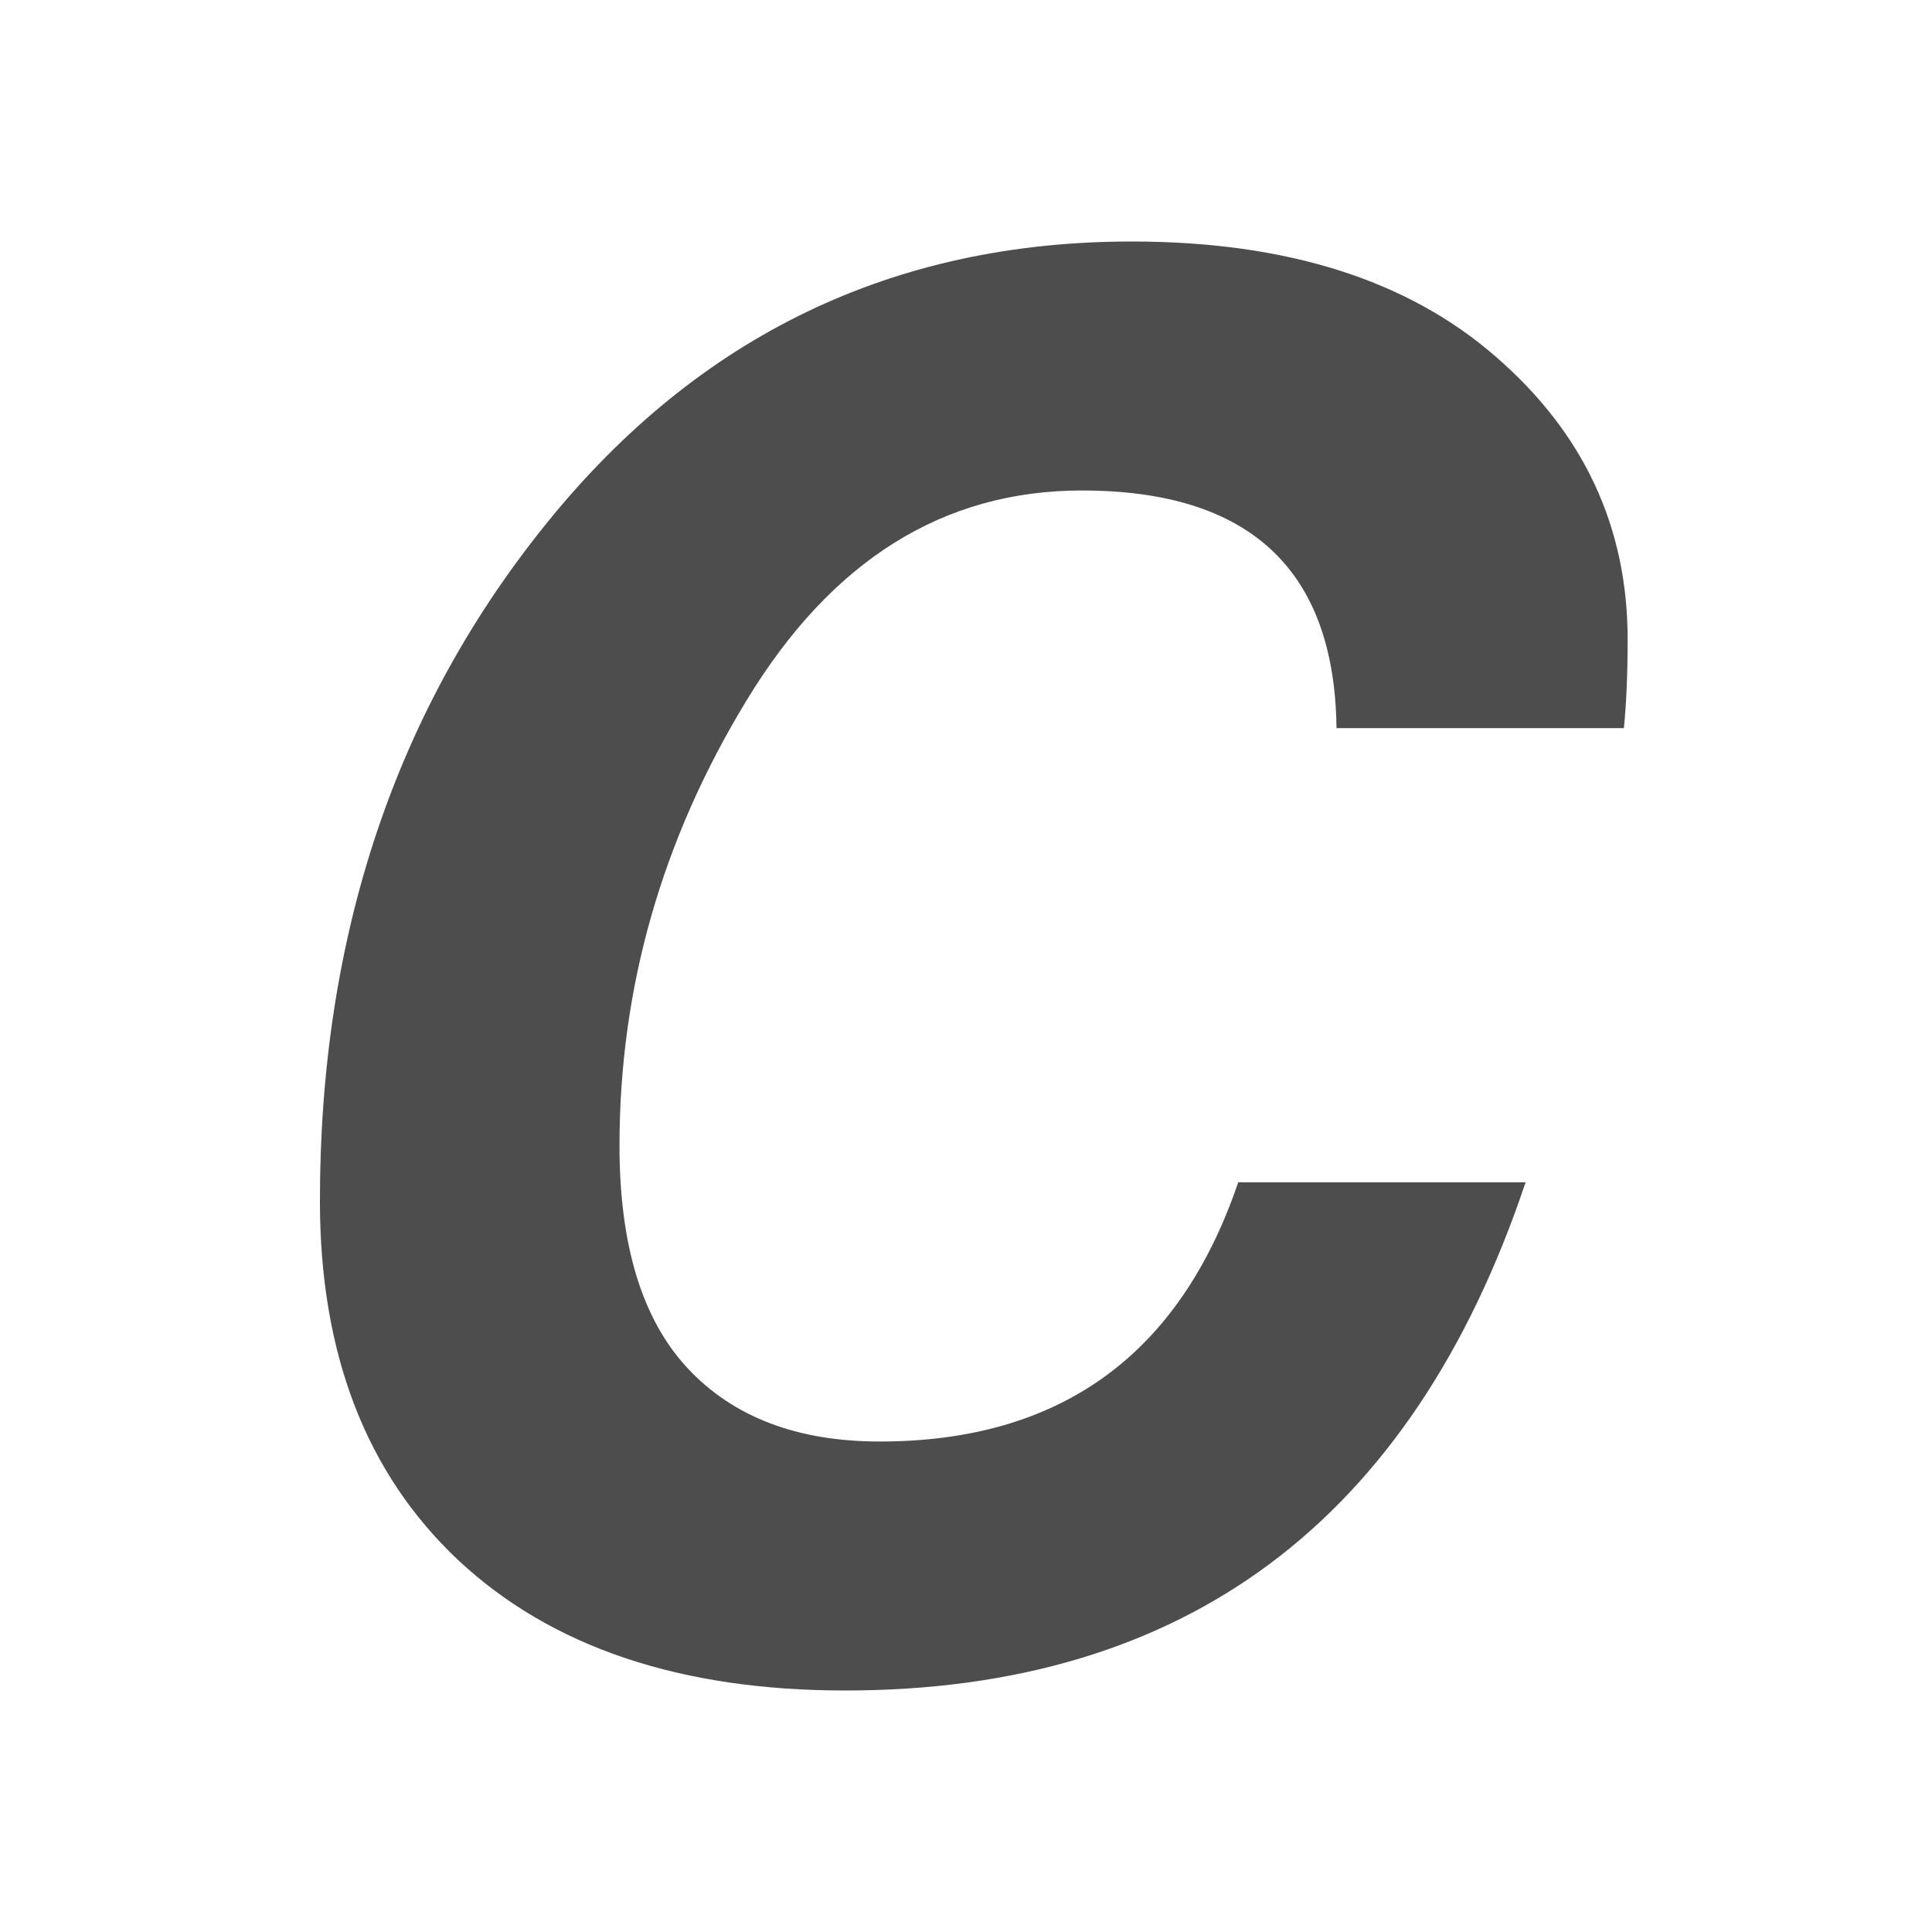
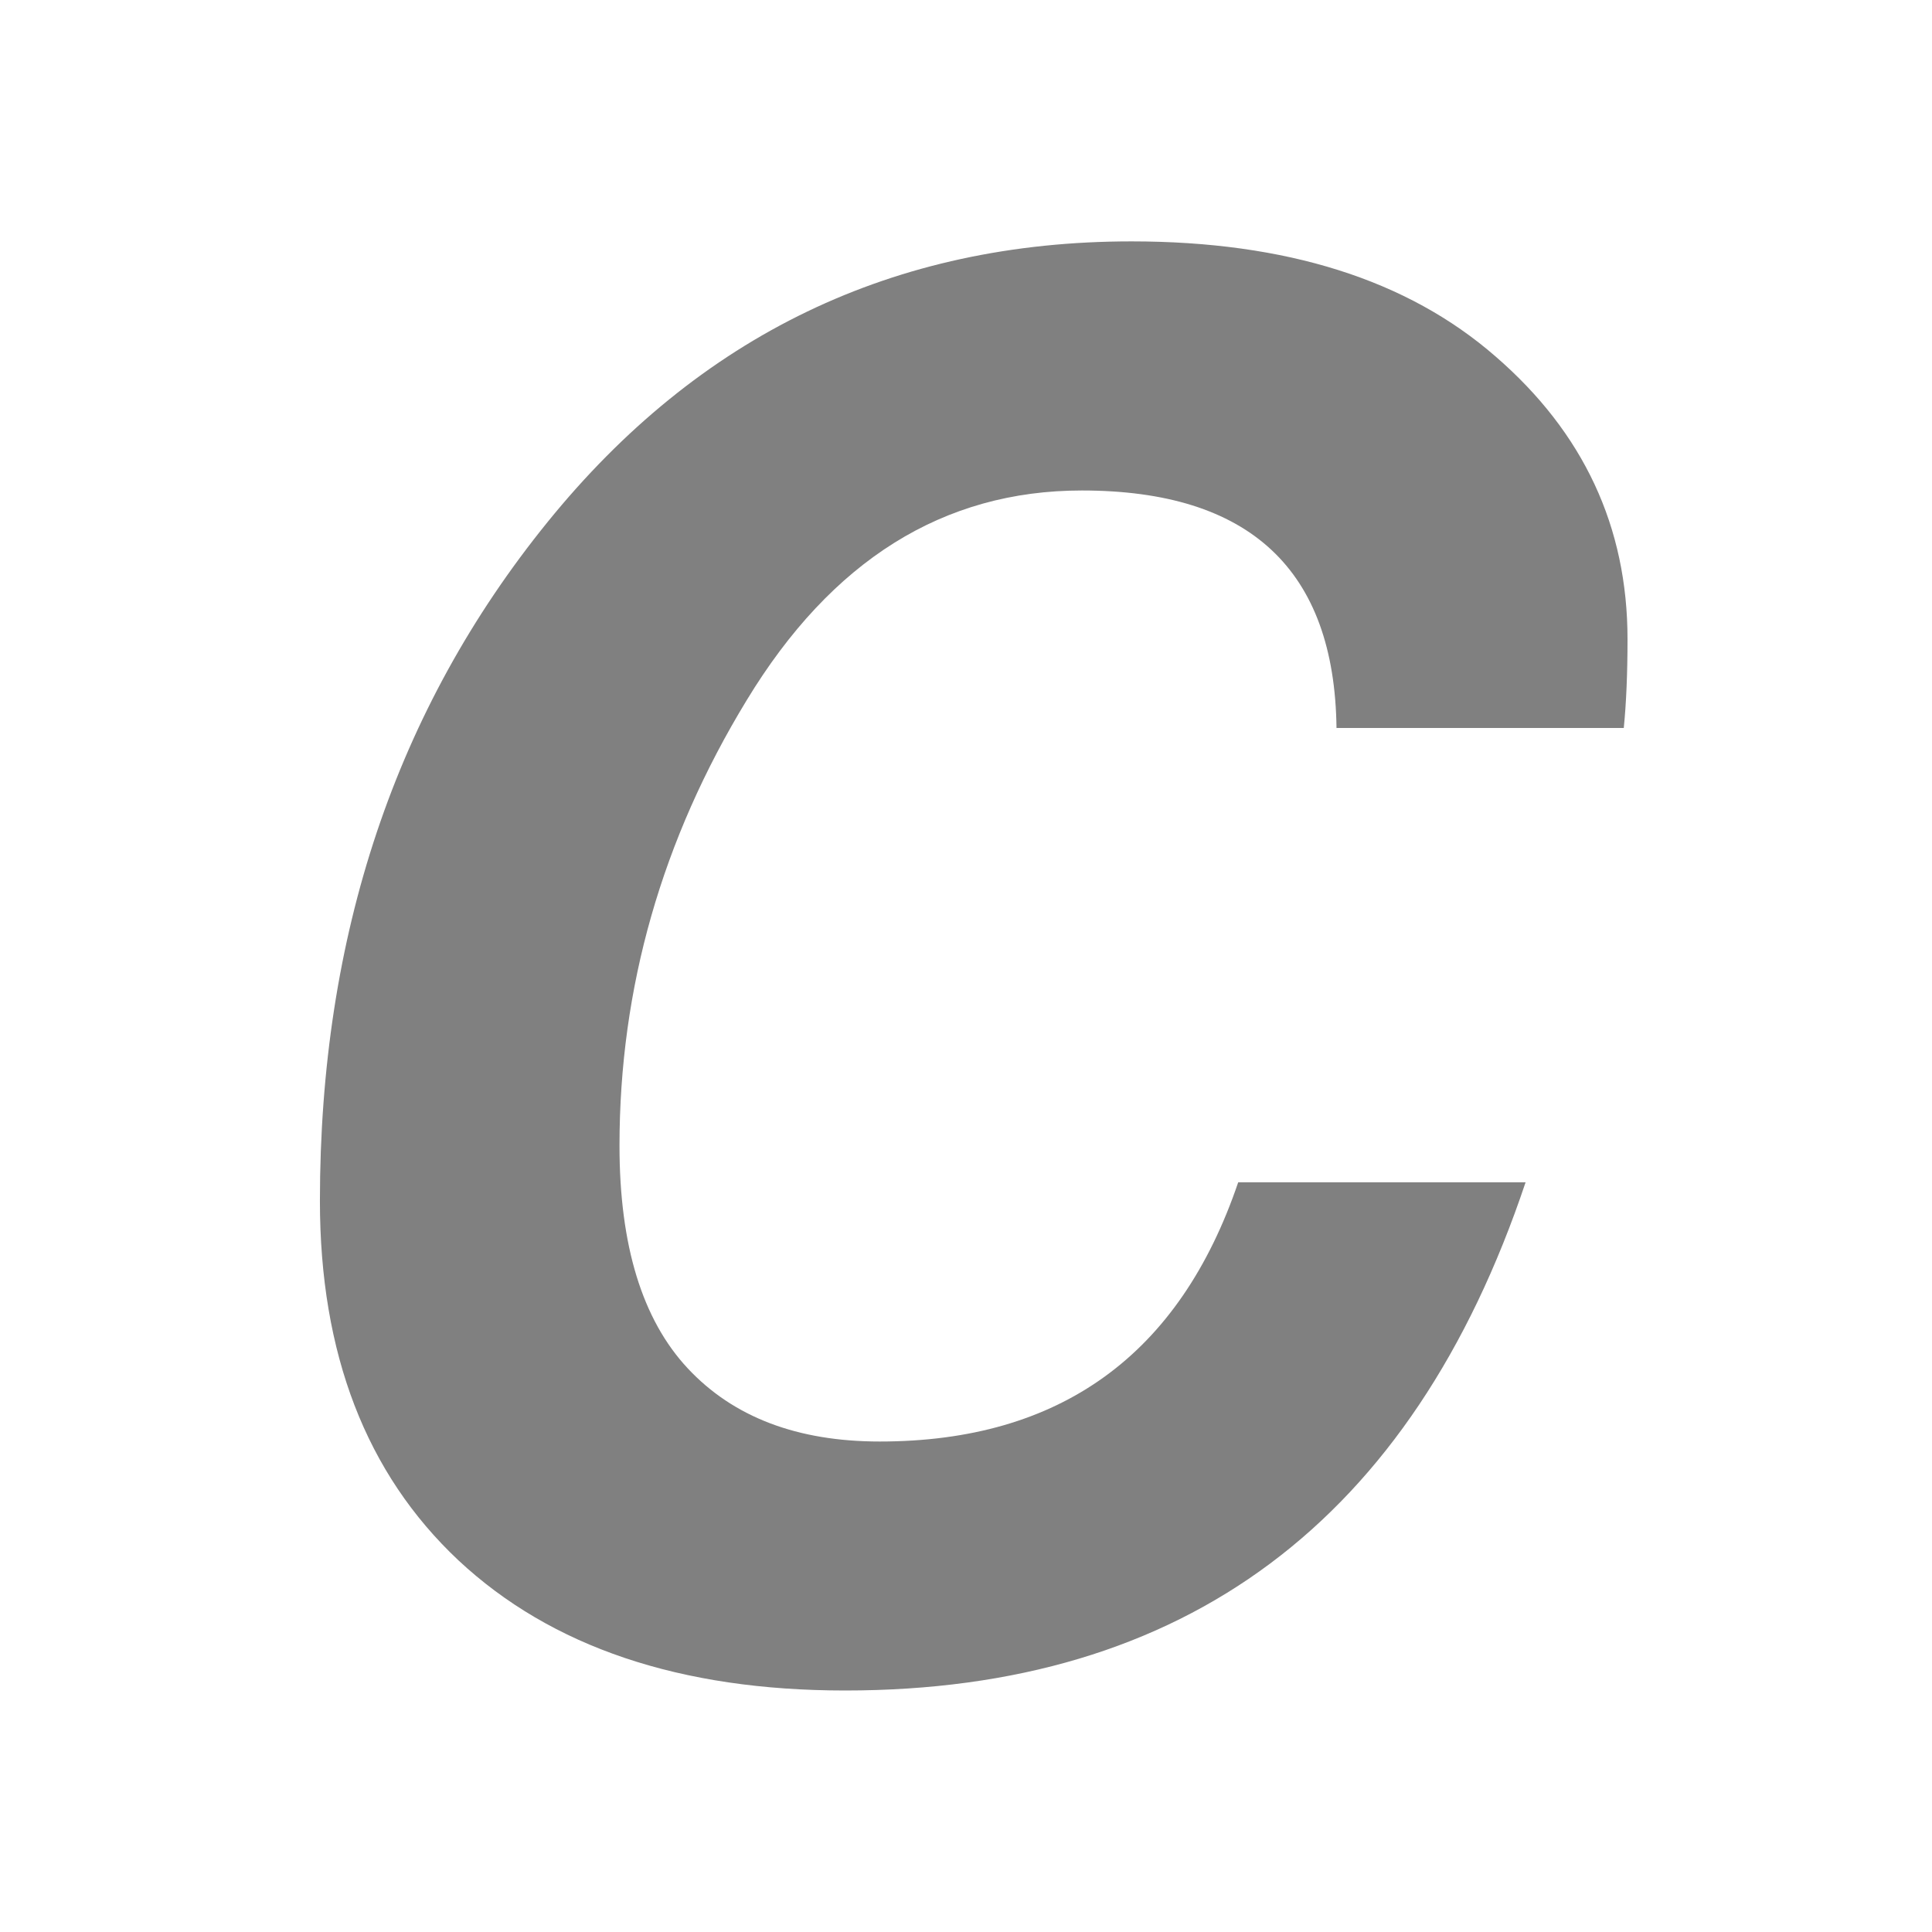
<svg xmlns="http://www.w3.org/2000/svg" width="16" height="16" version="1.1">
  <g transform="translate(-297.0006,15)">
-     <path style="fill:#4d4d4d" d="m 308.069,-8.969 q -0.023,-1.969 -2.109,-1.969 -1.721,0 -2.775,1.736 -1.054,1.729 -1.054,3.69 0,1.24 0.566,1.845 0.566,0.605 1.589,0.605 2.24,0 2.969,-2.147 l 2.38,0 Q 308.224,-1 303.999,-1 q -2.047,0 -3.202,-1.078 -1.147,-1.078 -1.147,-2.977 0,-3.295 1.884,-5.62 Q 303.418,-13 306.372,-13 q 1.922,0 3.015,0.953 1.093,0.946 1.093,2.341 0,0.426 -0.031,0.736 l -2.38,0 z" />
+     <path d="m308.069-8.969q-0.023-1.969-2.109-1.969-1.721 0-2.775 1.736-1.054 1.729-1.054 3.69 0 1.24 0.566 1.845 0.566 0.605 1.589 0.605 2.24 0 2.969-2.147h2.38q-1.411 4.209-5.636 4.209-2.047 0-3.202-1.078-1.147-1.078-1.147-2.977 0-3.295 1.884-5.62 1.884-2.326 4.837-2.326 1.922 0 3.015 0.953 1.093 0.946 1.093 2.341 0 0.426-0.031 0.736h-2.38z" style="fill:#808080" />
  </g>
</svg>
